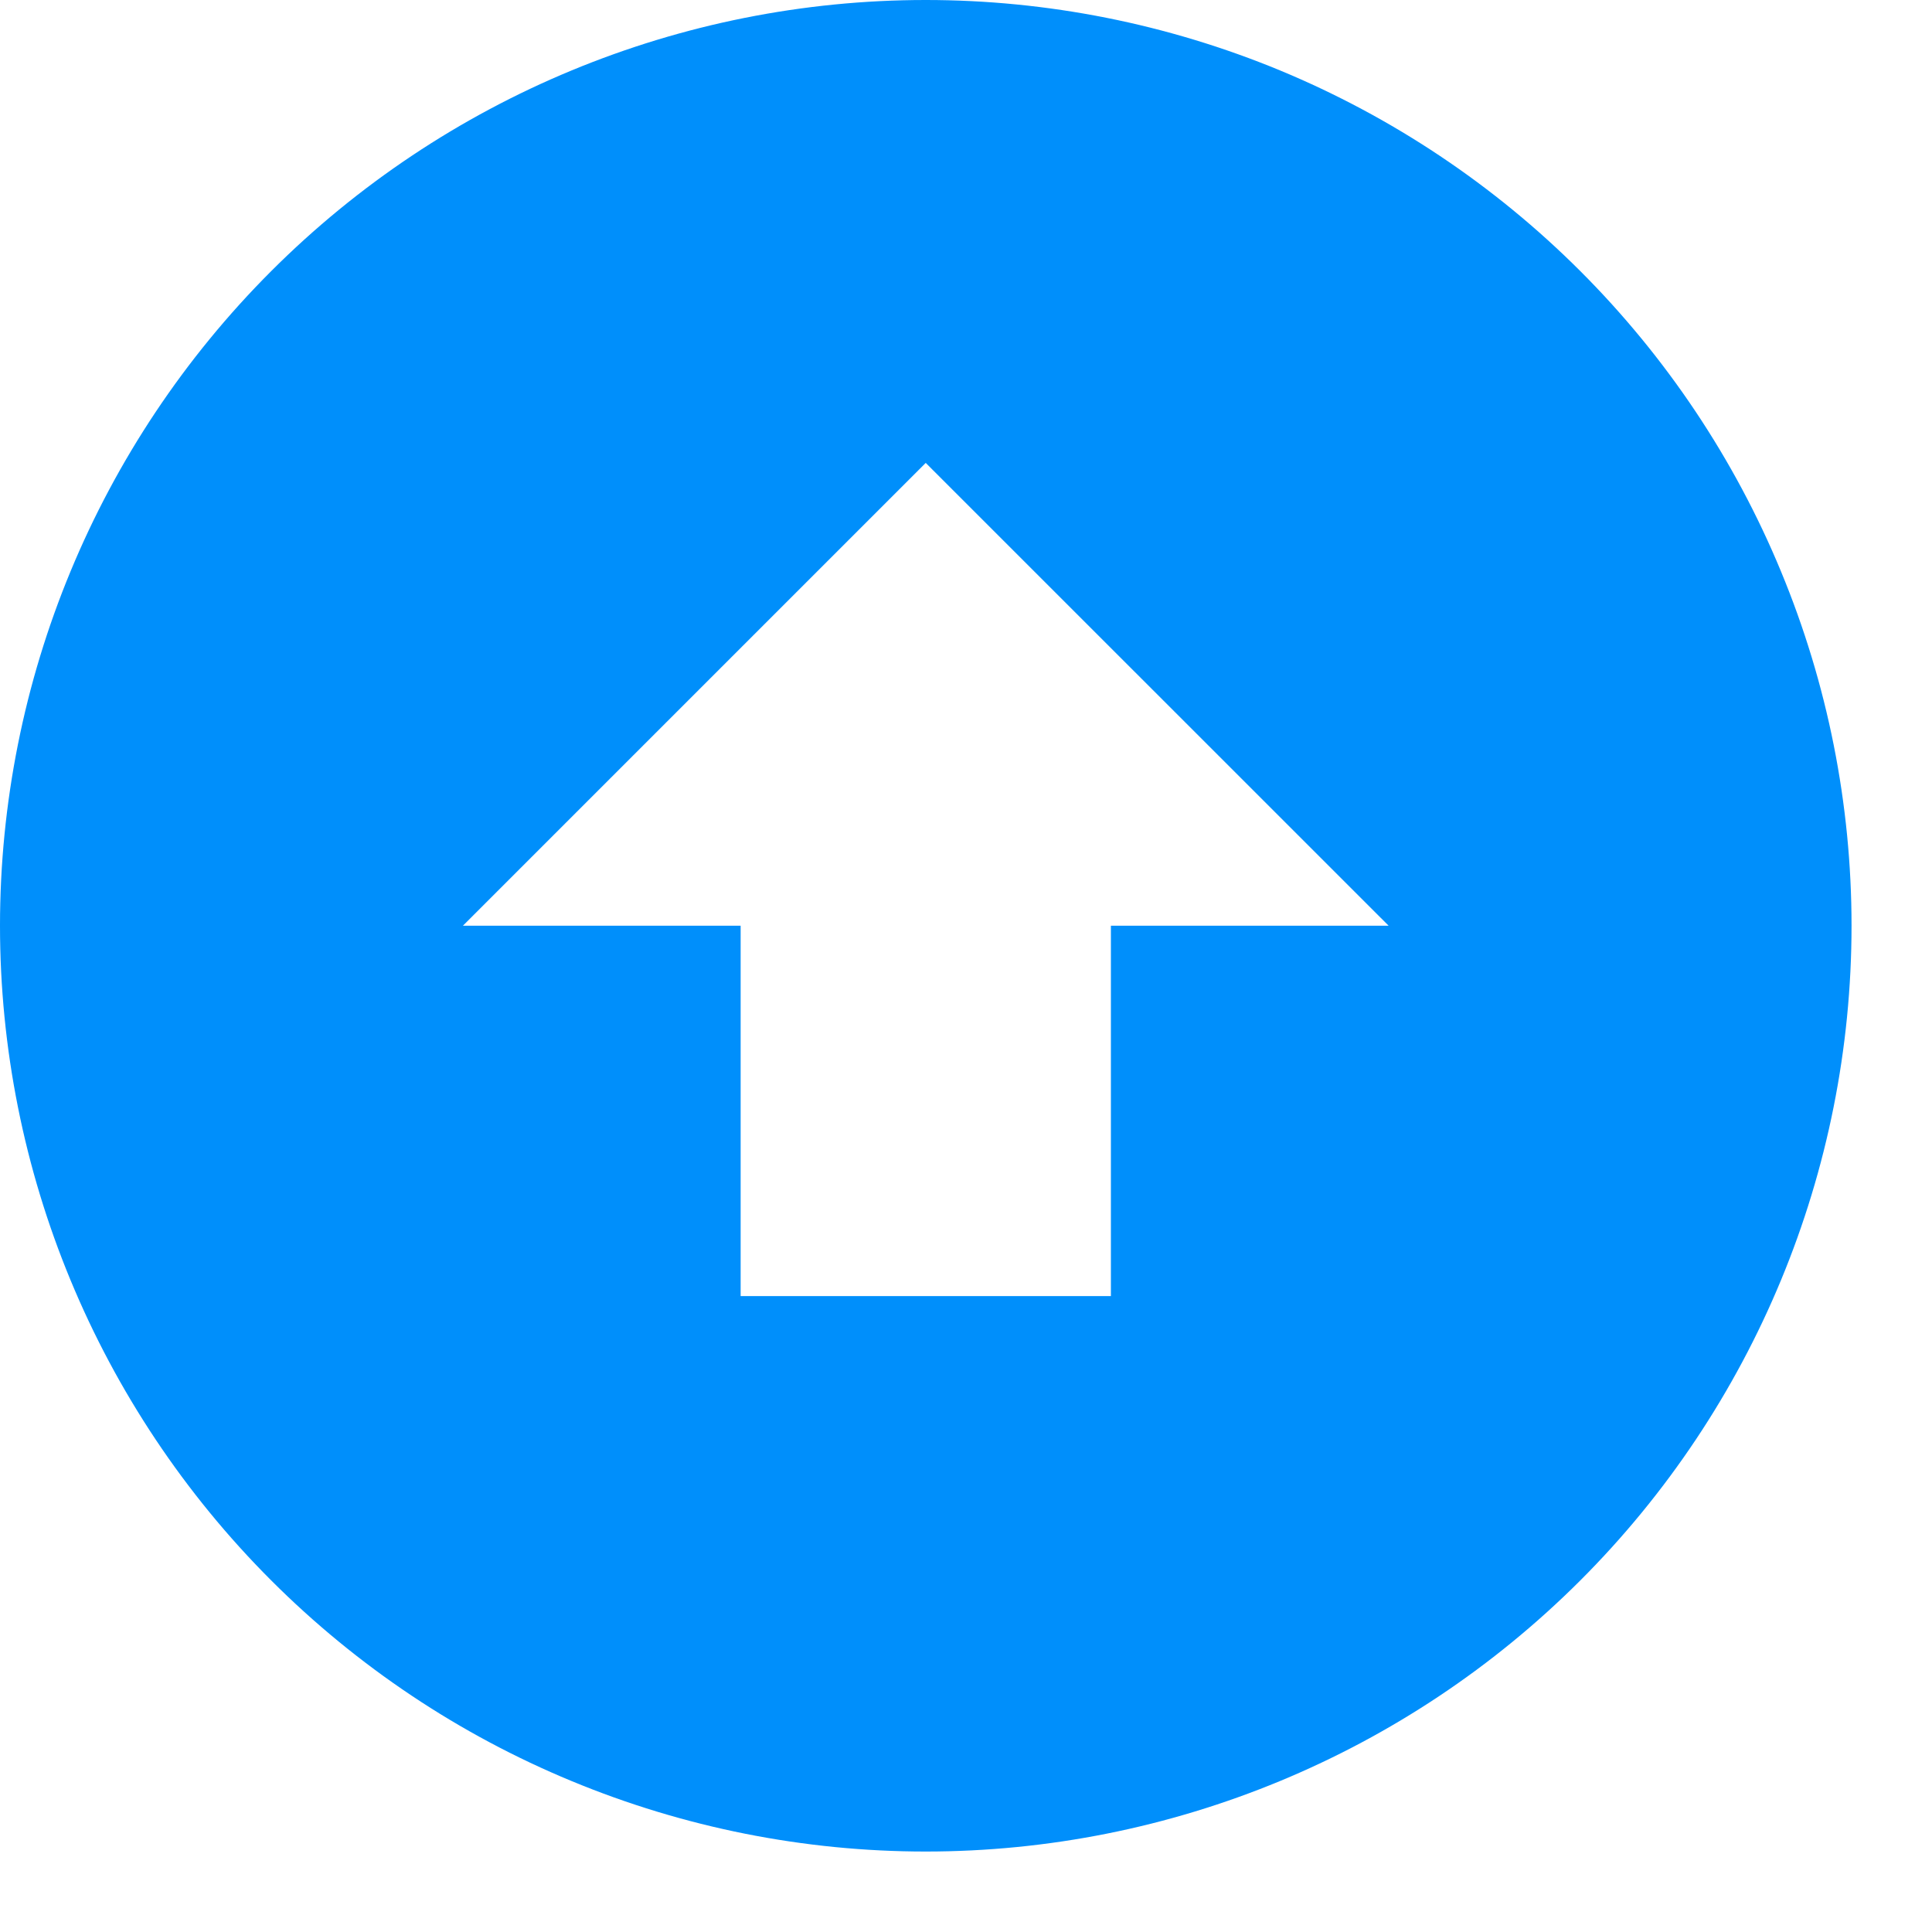
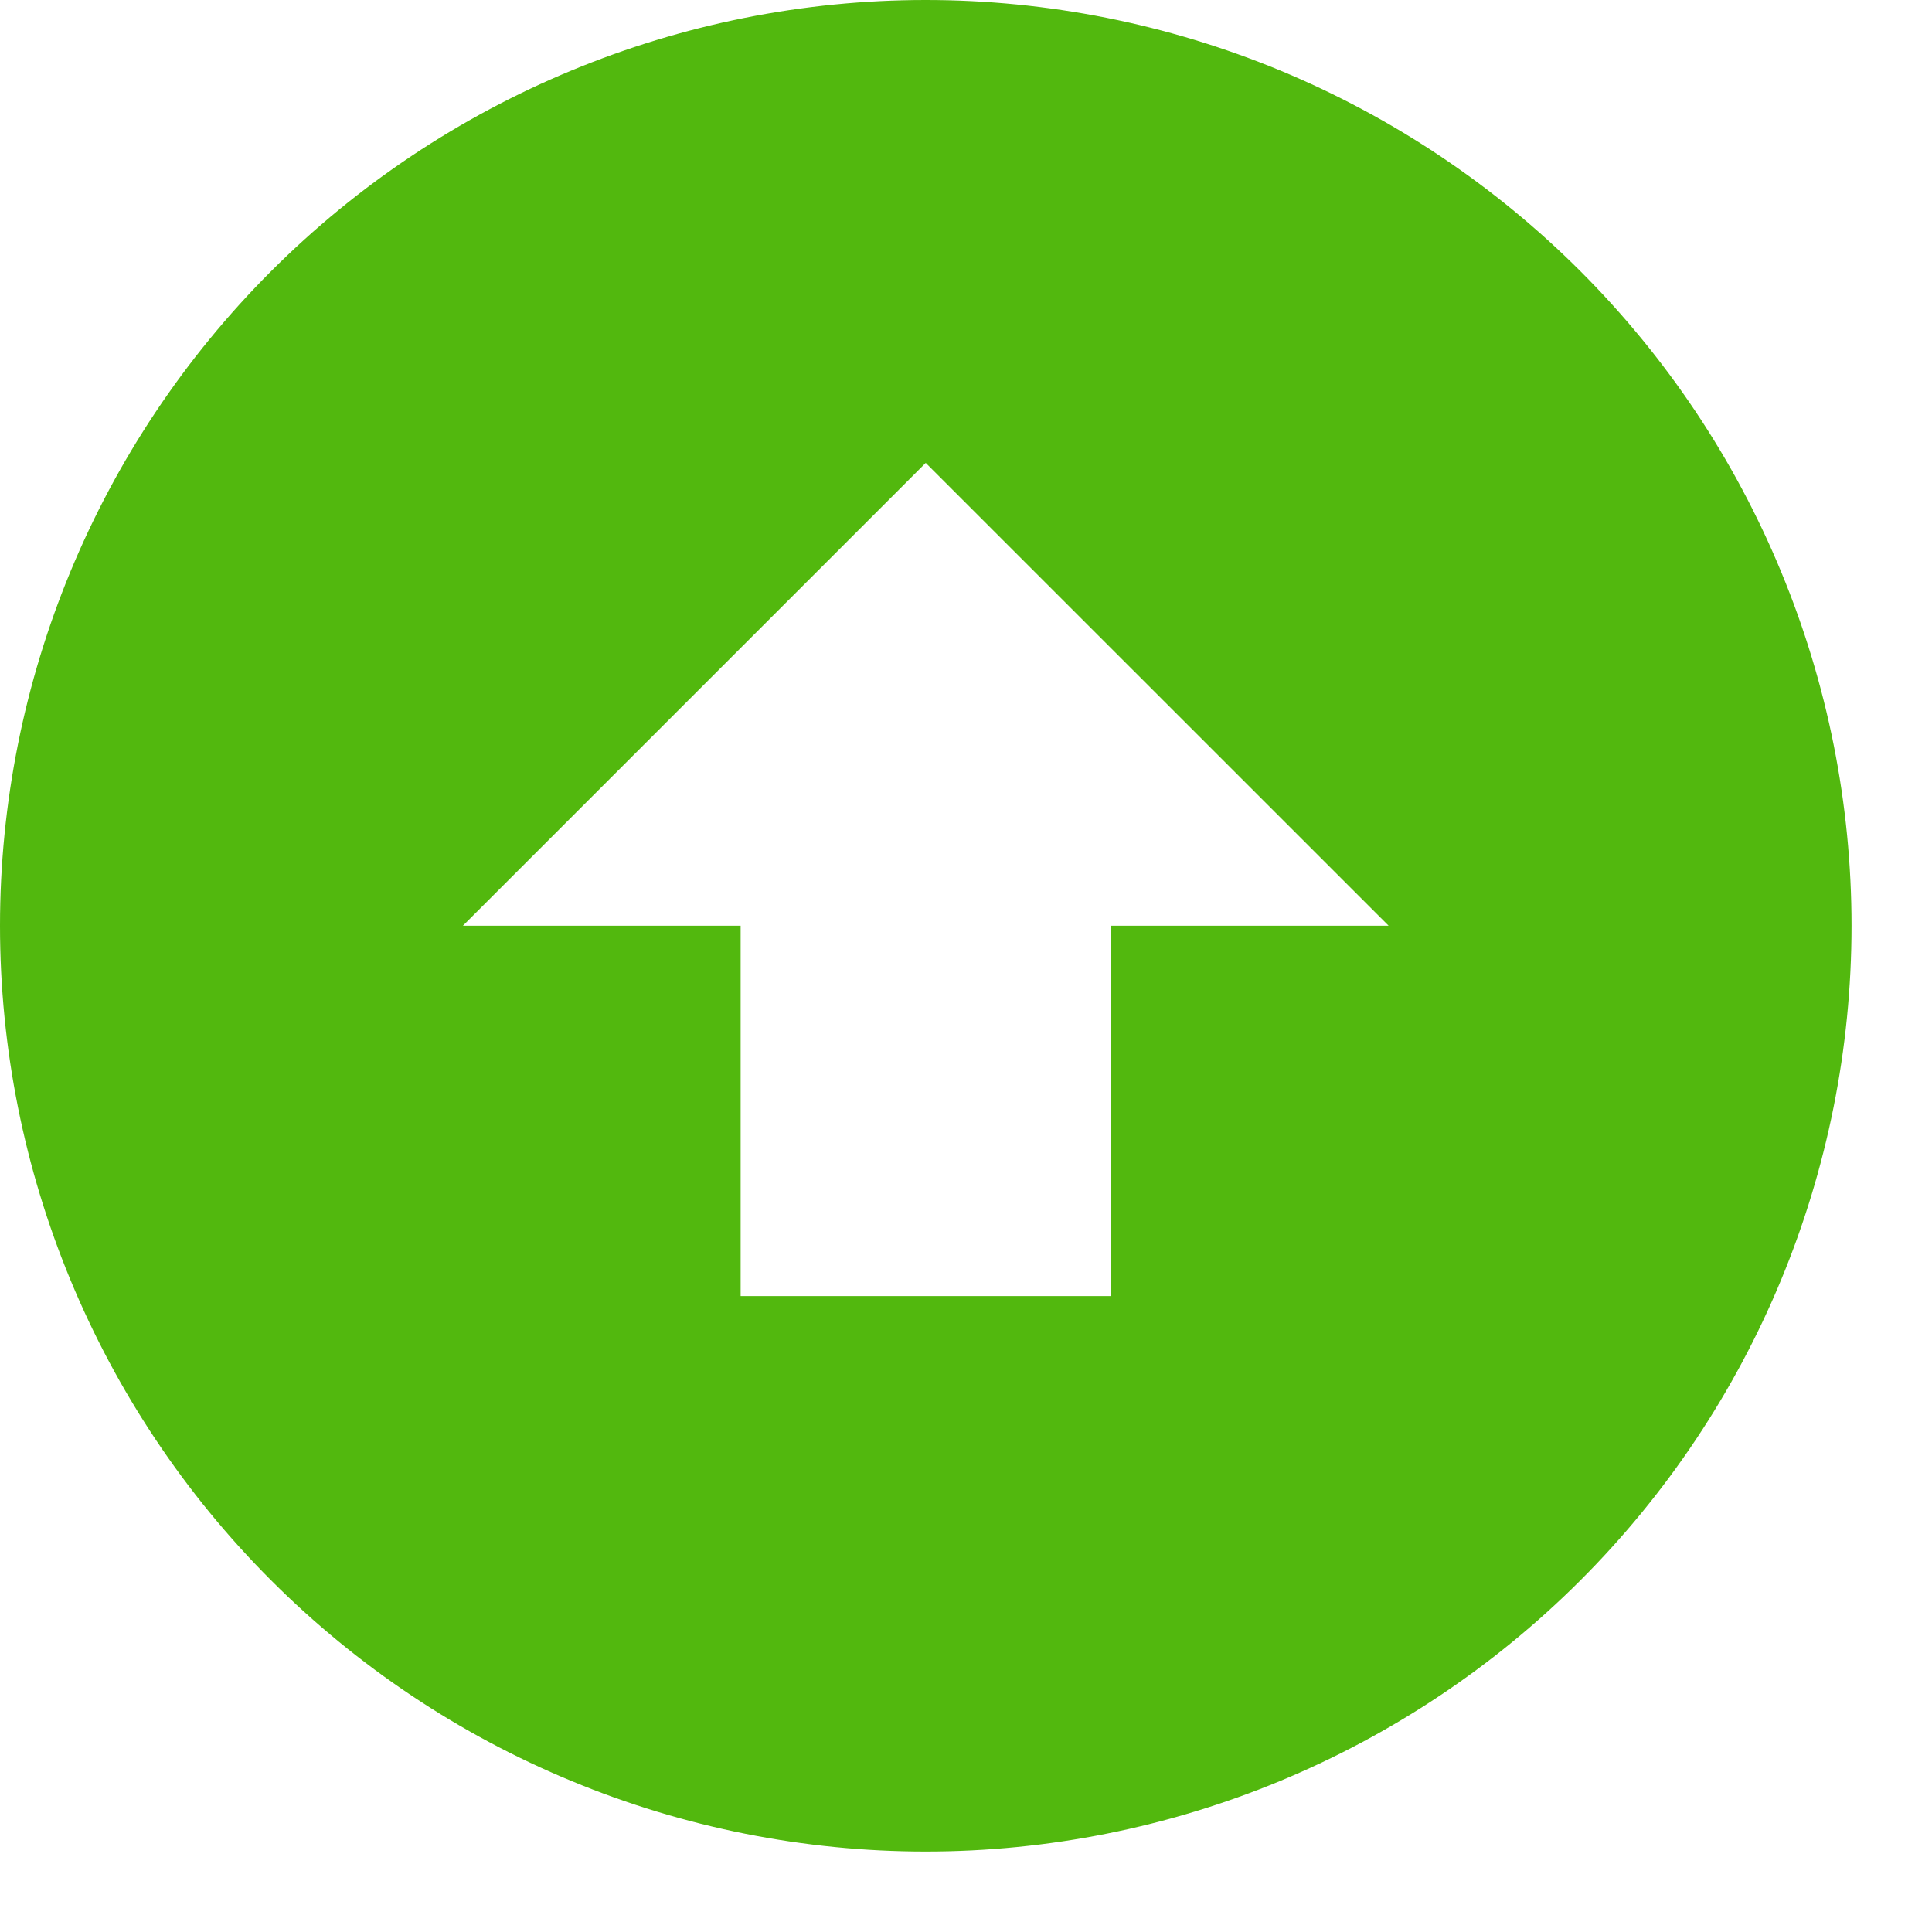
<svg xmlns="http://www.w3.org/2000/svg" width="20" height="20" viewBox="0 0 20 20" fill="none">
-   <path d="M9.583 19.167C8.325 19.167 7.079 18.919 5.916 18.437C4.753 17.956 3.697 17.25 2.807 16.36C1.01 14.563 0 12.125 0 9.583C0 7.042 1.01 4.604 2.807 2.807C4.604 1.01 7.042 0 9.583 0C10.842 0 12.088 0.248 13.251 0.729C14.413 1.211 15.47 1.917 16.36 2.807C17.25 3.697 17.956 4.753 18.437 5.916C18.919 7.079 19.167 8.325 19.167 9.583C19.167 12.125 18.157 14.563 16.36 16.36C14.562 18.157 12.125 19.167 9.583 19.167ZM9.583 4.792L4.792 9.583H7.667V13.417H11.5V9.583H14.375L9.583 4.792Z" fill="#008ffb" />
+   <path d="M9.583 19.167C8.325 19.167 7.079 18.919 5.916 18.437C4.753 17.956 3.697 17.25 2.807 16.36C1.01 14.563 0 12.125 0 9.583C0 7.042 1.01 4.604 2.807 2.807C4.604 1.01 7.042 0 9.583 0C10.842 0 12.088 0.248 13.251 0.729C14.413 1.211 15.47 1.917 16.36 2.807C17.25 3.697 17.956 4.753 18.437 5.916C18.919 7.079 19.167 8.325 19.167 9.583C19.167 12.125 18.157 14.563 16.36 16.36C14.562 18.157 12.125 19.167 9.583 19.167ZM9.583 4.792L4.792 9.583H7.667V13.417H11.5V9.583H14.375L9.583 4.792Z" fill="#52B80E" />
</svg>
